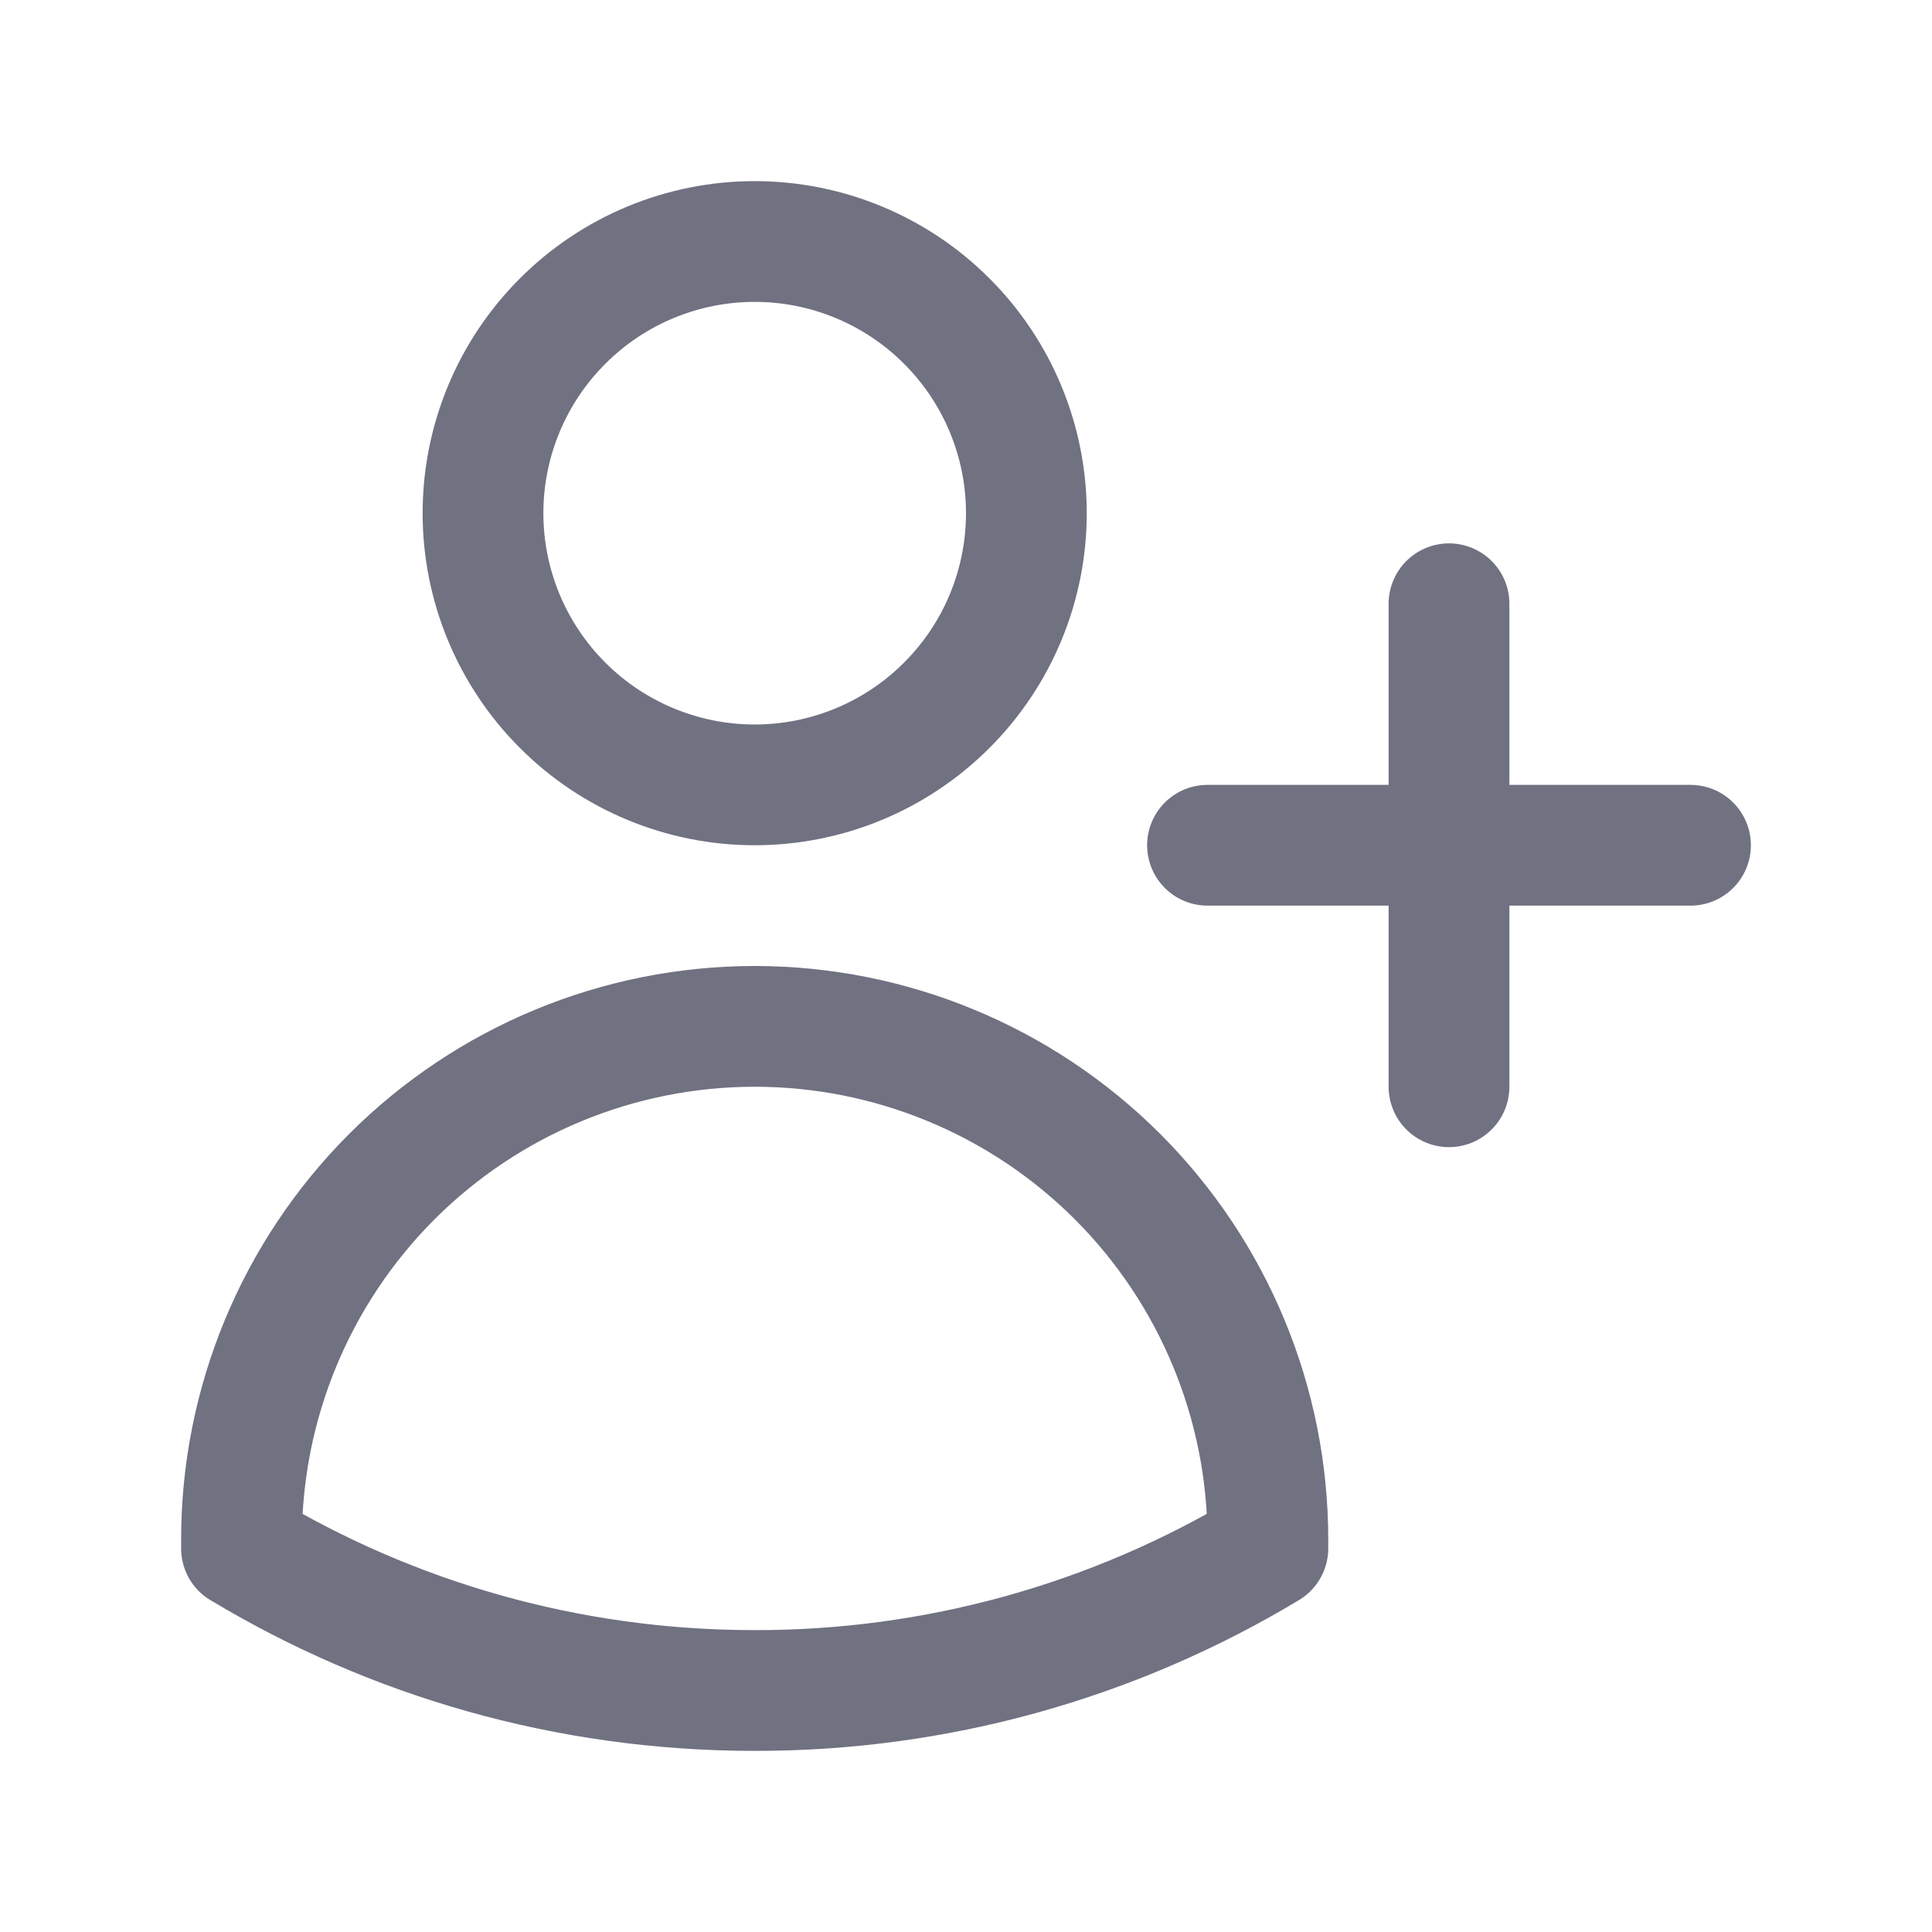
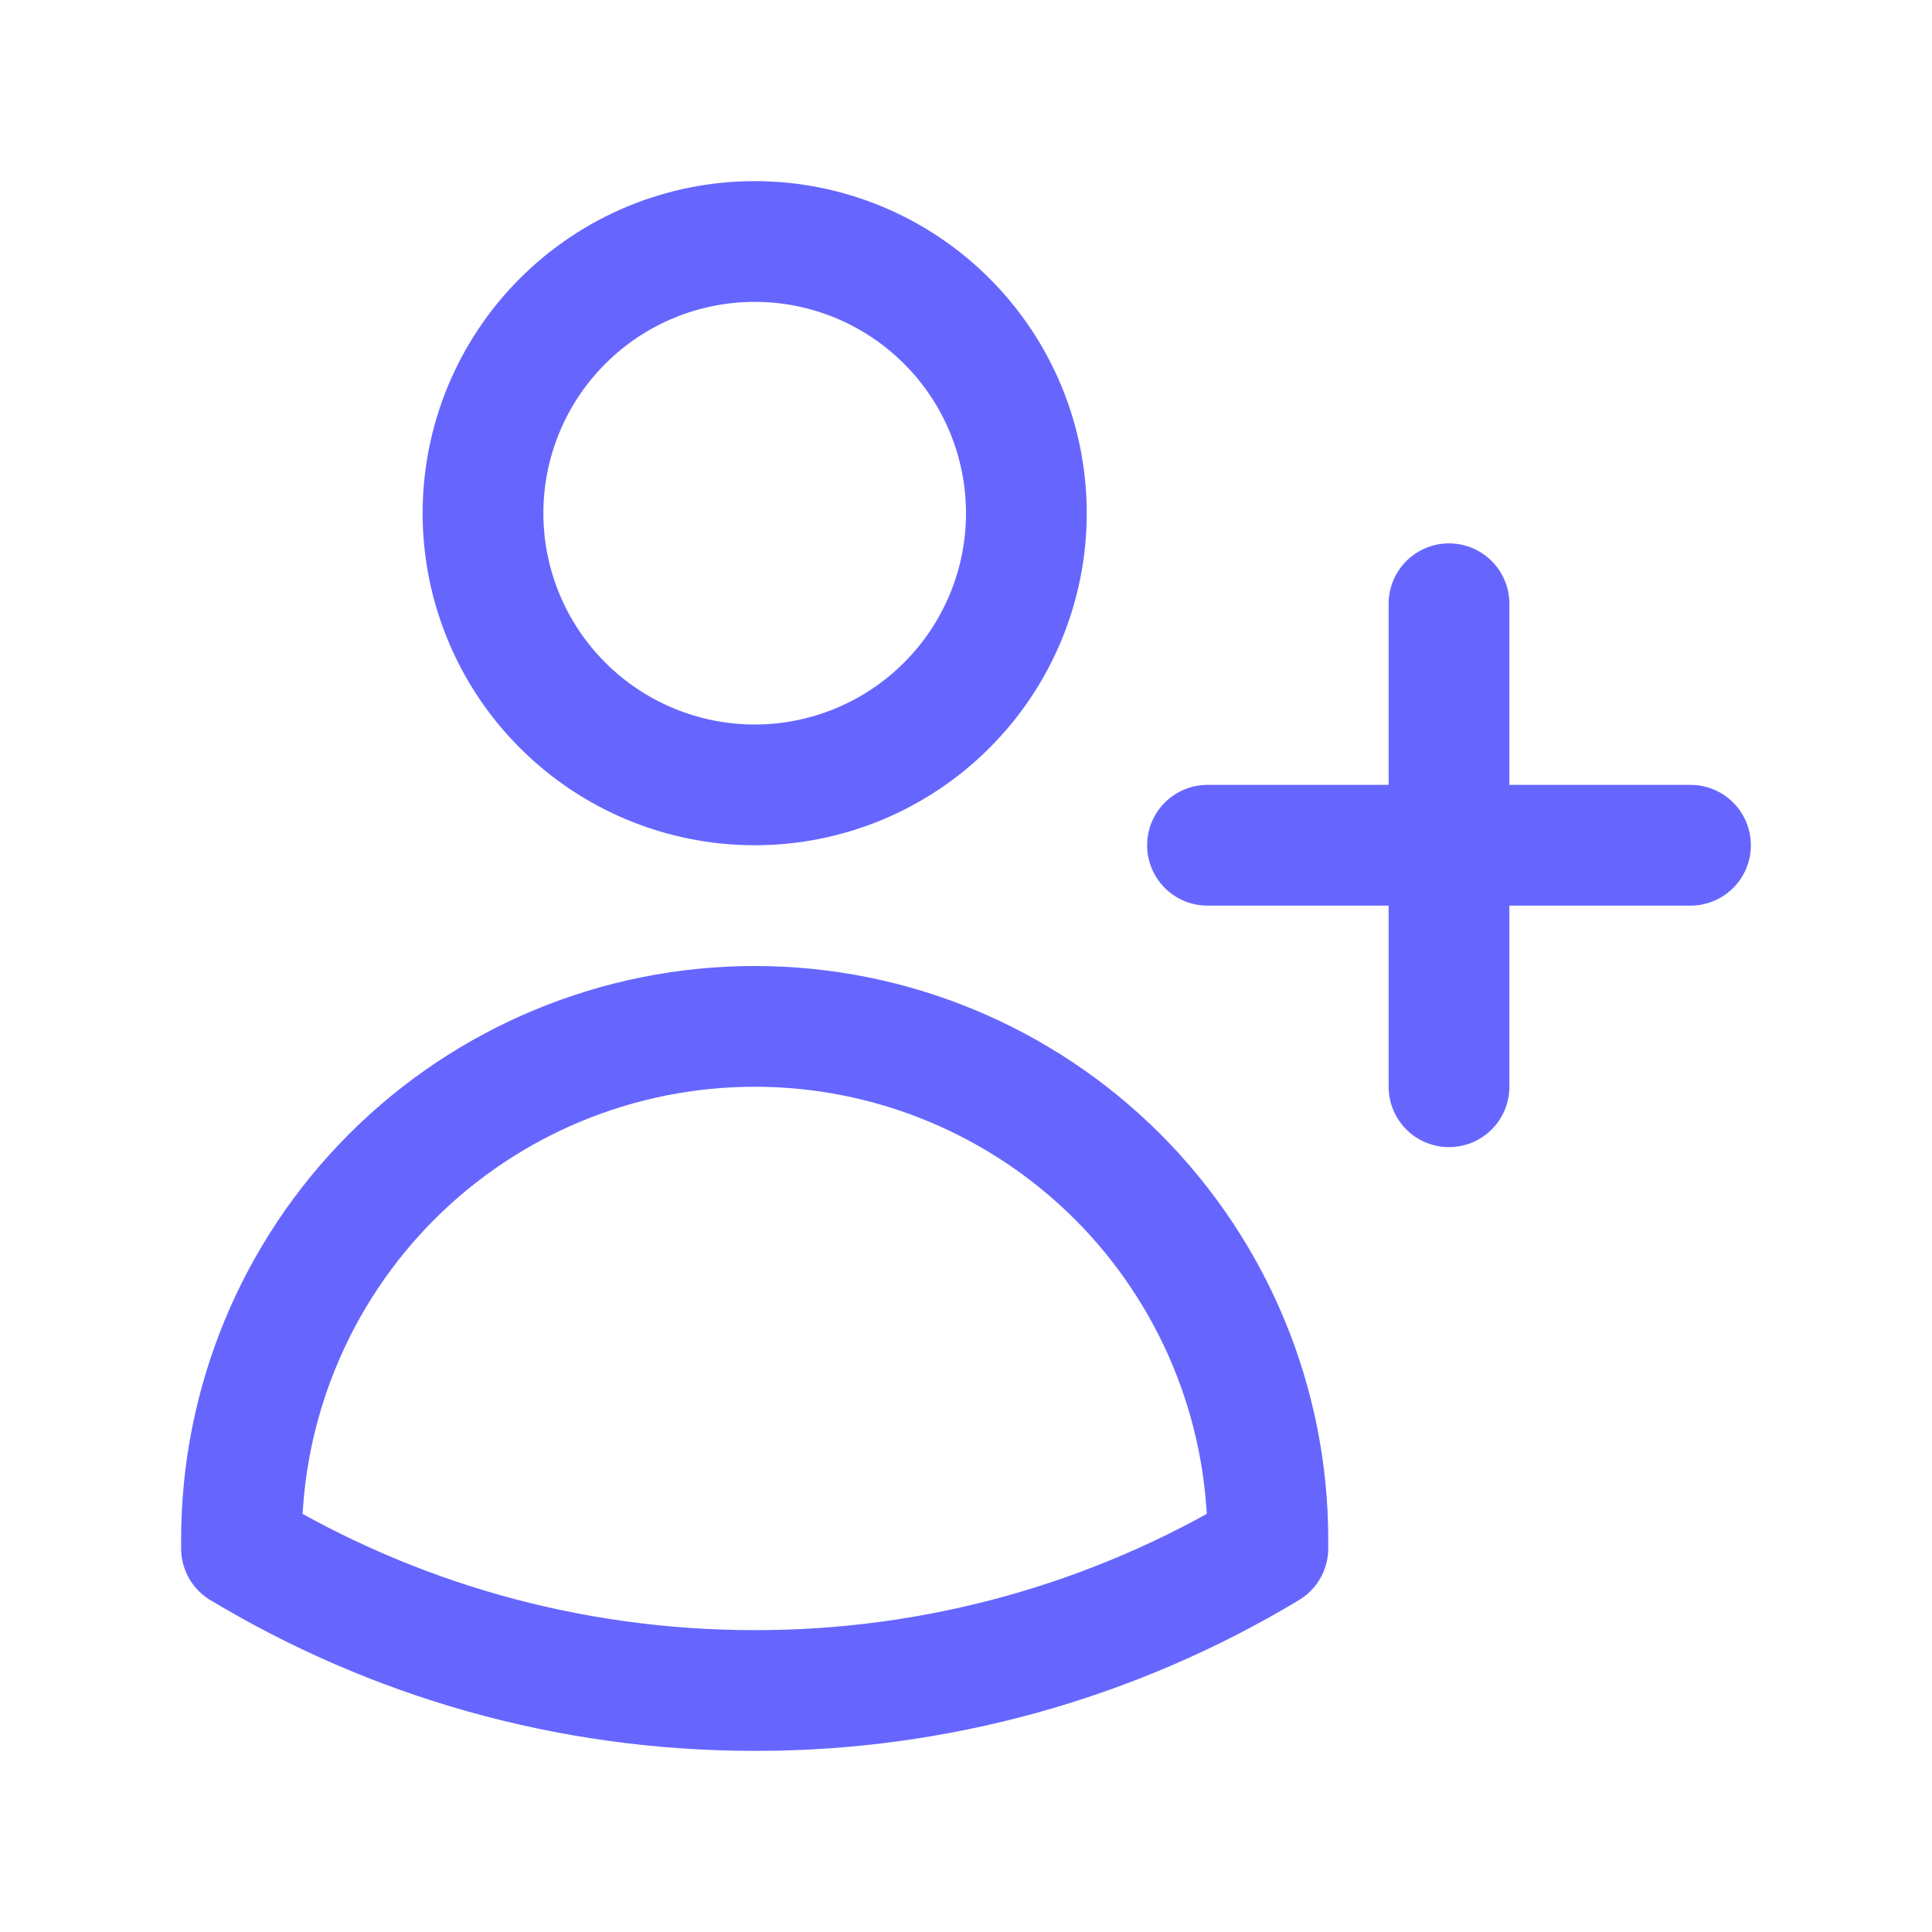
<svg xmlns="http://www.w3.org/2000/svg" width="24" height="24" viewBox="0 0 24 24" fill="none">
-   <path d="M18 7.5V10.5M18 10.5V13.5M18 10.5H21M18 10.5H15M12.75 6.375C12.75 7.27 12.394 8.129 11.761 8.761C11.129 9.394 10.27 9.75 9.375 9.75C8.48 9.75 7.621 9.394 6.989 8.761C6.356 8.129 6 7.27 6 6.375C6 5.48 6.356 4.621 6.989 3.989C7.621 3.356 8.48 3 9.375 3C10.27 3 11.129 3.356 11.761 3.989C12.394 4.621 12.75 5.48 12.75 6.375ZM3 19.235V19.125C3 17.434 3.672 15.813 4.867 14.617C6.063 13.422 7.684 12.75 9.375 12.75C11.066 12.75 12.687 13.422 13.883 14.617C15.078 15.813 15.75 17.434 15.75 19.125V19.234C13.825 20.393 11.621 21.004 9.374 21C7.043 21 4.862 20.355 3 19.234V19.235Z" stroke="#12132D" stroke-opacity="0.6" stroke-width="1.5" stroke-linecap="round" stroke-linejoin="round" />
+   <path d="M18 7.5V10.5M18 10.5V13.5M18 10.5H21M18 10.5H15M12.75 6.375C12.75 7.27 12.394 8.129 11.761 8.761C11.129 9.394 10.27 9.75 9.375 9.75C8.48 9.75 7.621 9.394 6.989 8.761C6.356 8.129 6 7.27 6 6.375C6 5.48 6.356 4.621 6.989 3.989C7.621 3.356 8.48 3 9.375 3C10.27 3 11.129 3.356 11.761 3.989C12.394 4.621 12.75 5.48 12.75 6.375ZM3 19.235V19.125C3 17.434 3.672 15.813 4.867 14.617C6.063 13.422 7.684 12.75 9.375 12.75C11.066 12.75 12.687 13.422 13.883 14.617C15.078 15.813 15.75 17.434 15.75 19.125V19.234C13.825 20.393 11.621 21.004 9.374 21C7.043 21 4.862 20.355 3 19.234V19.235Z" stroke="blue" stroke-opacity="0.6" stroke-width="1.5" stroke-linecap="round" stroke-linejoin="round" />
</svg>
